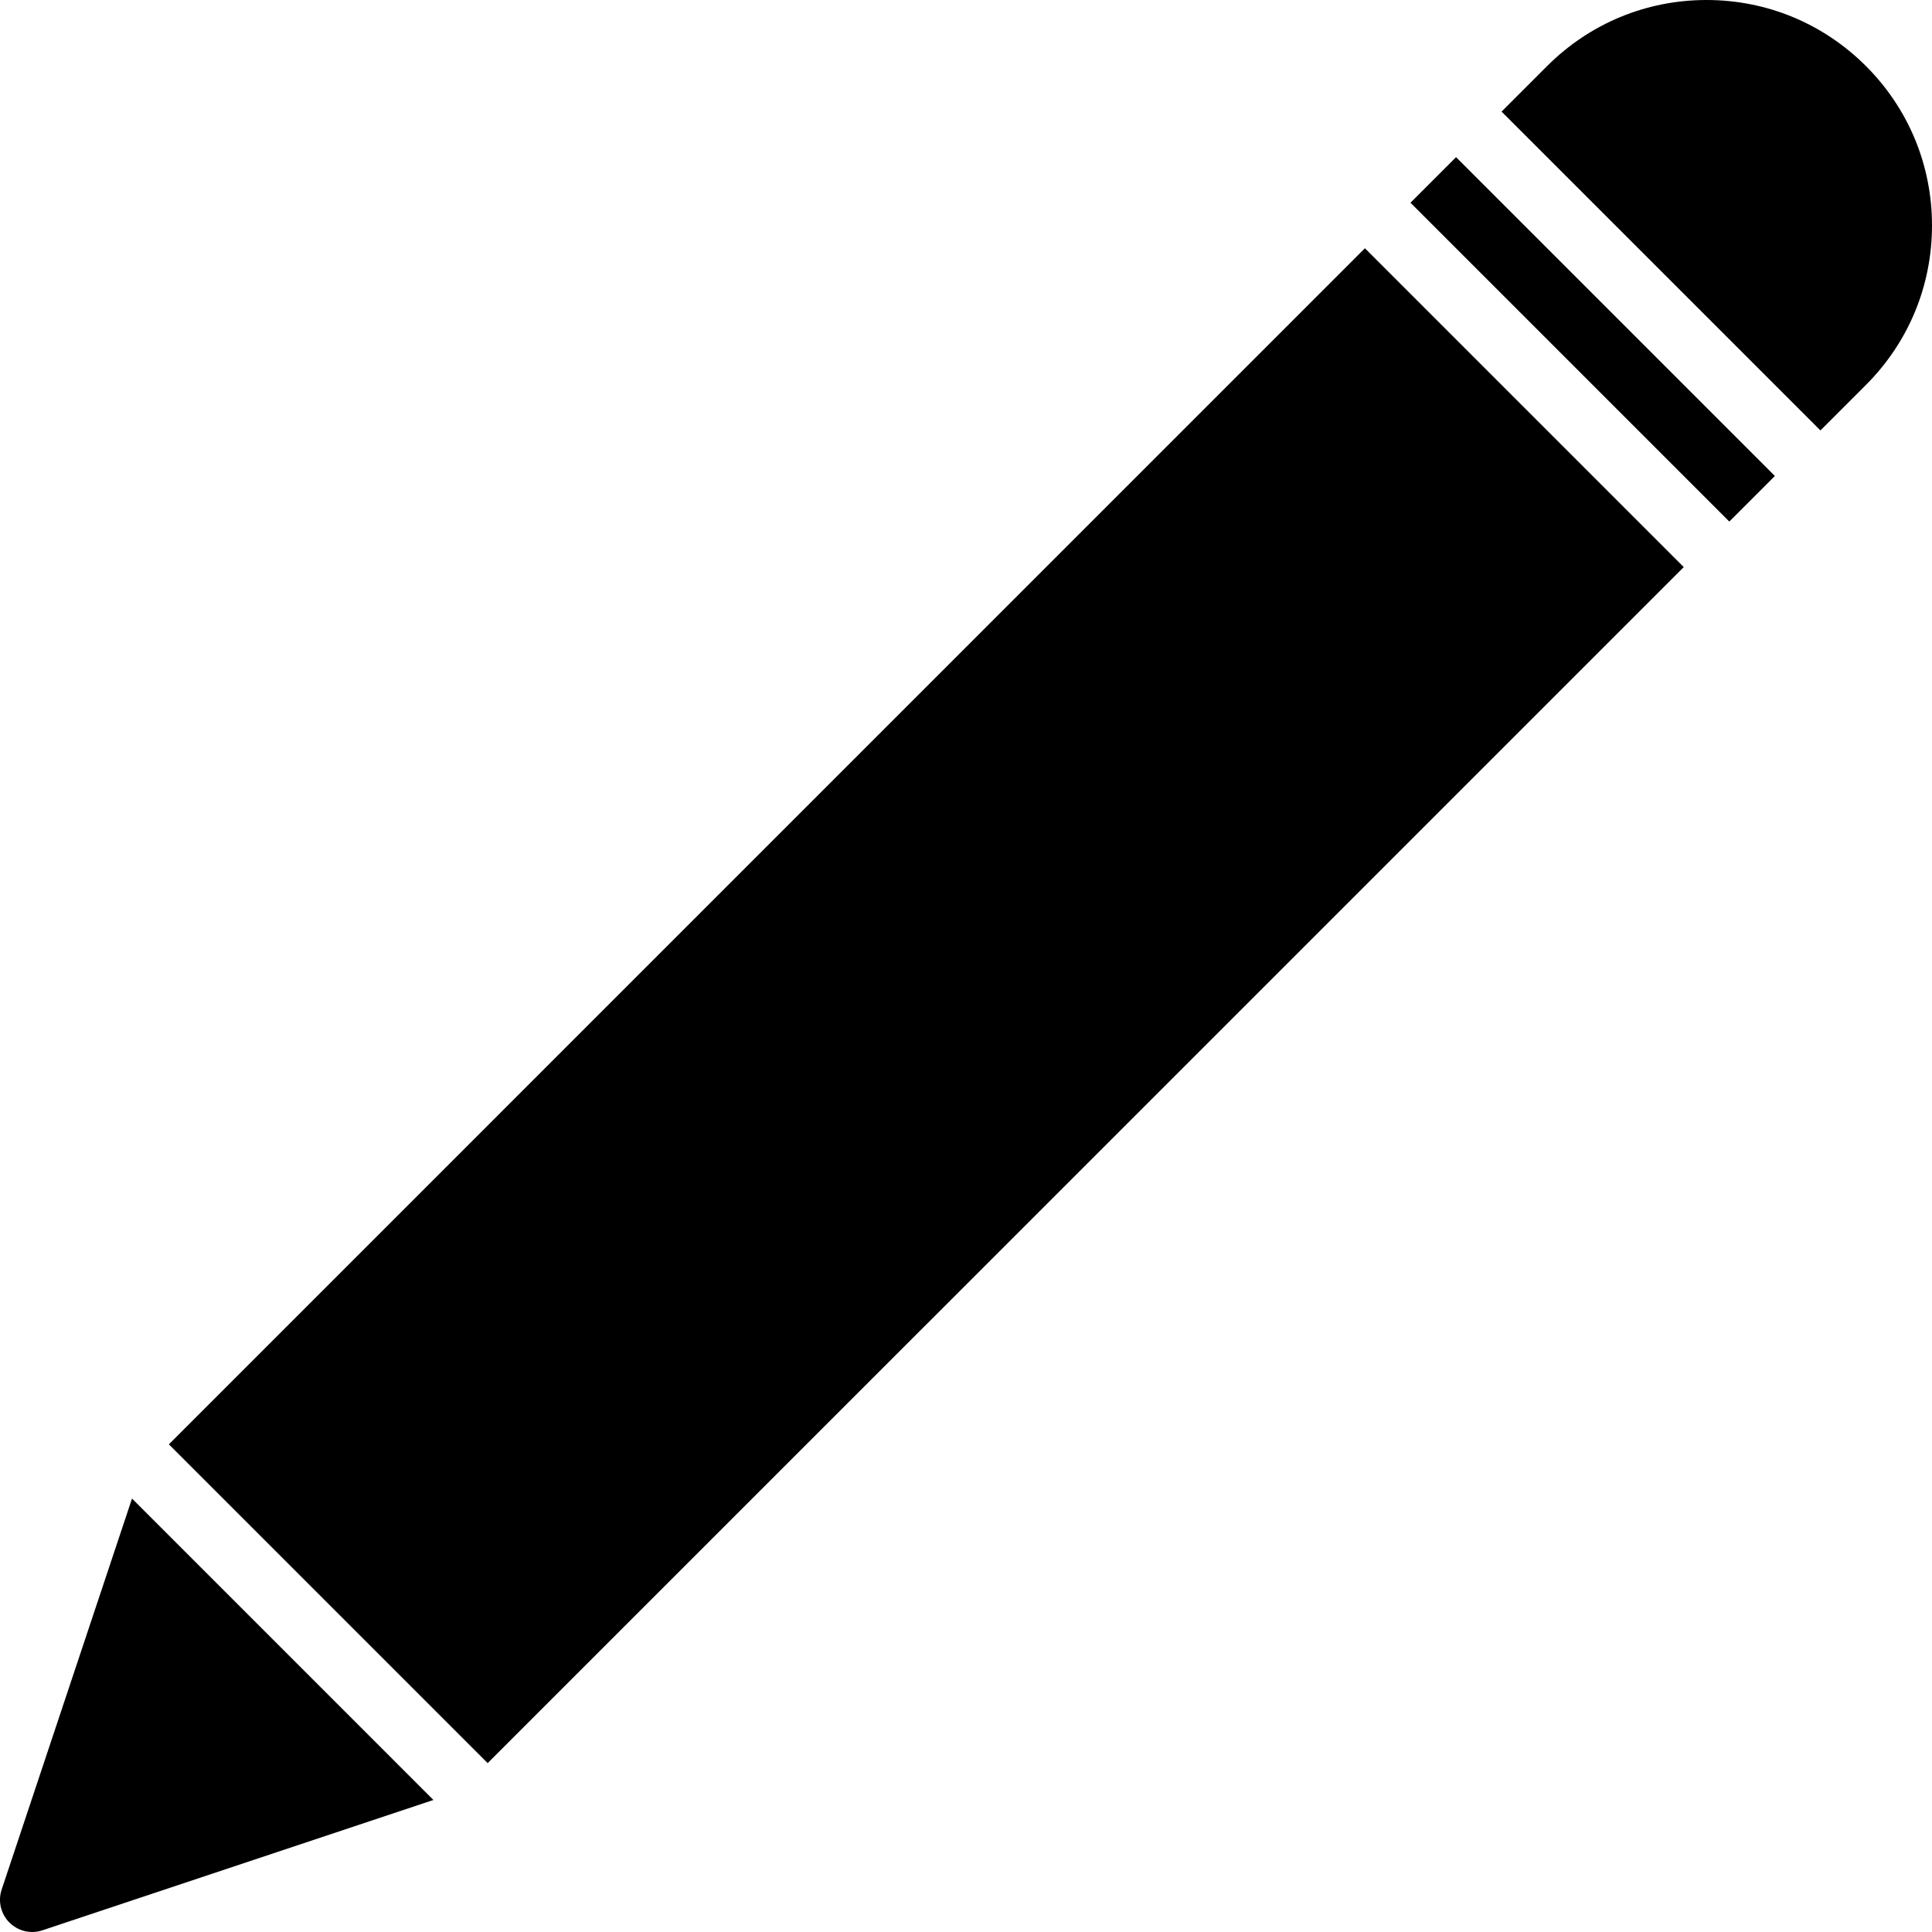
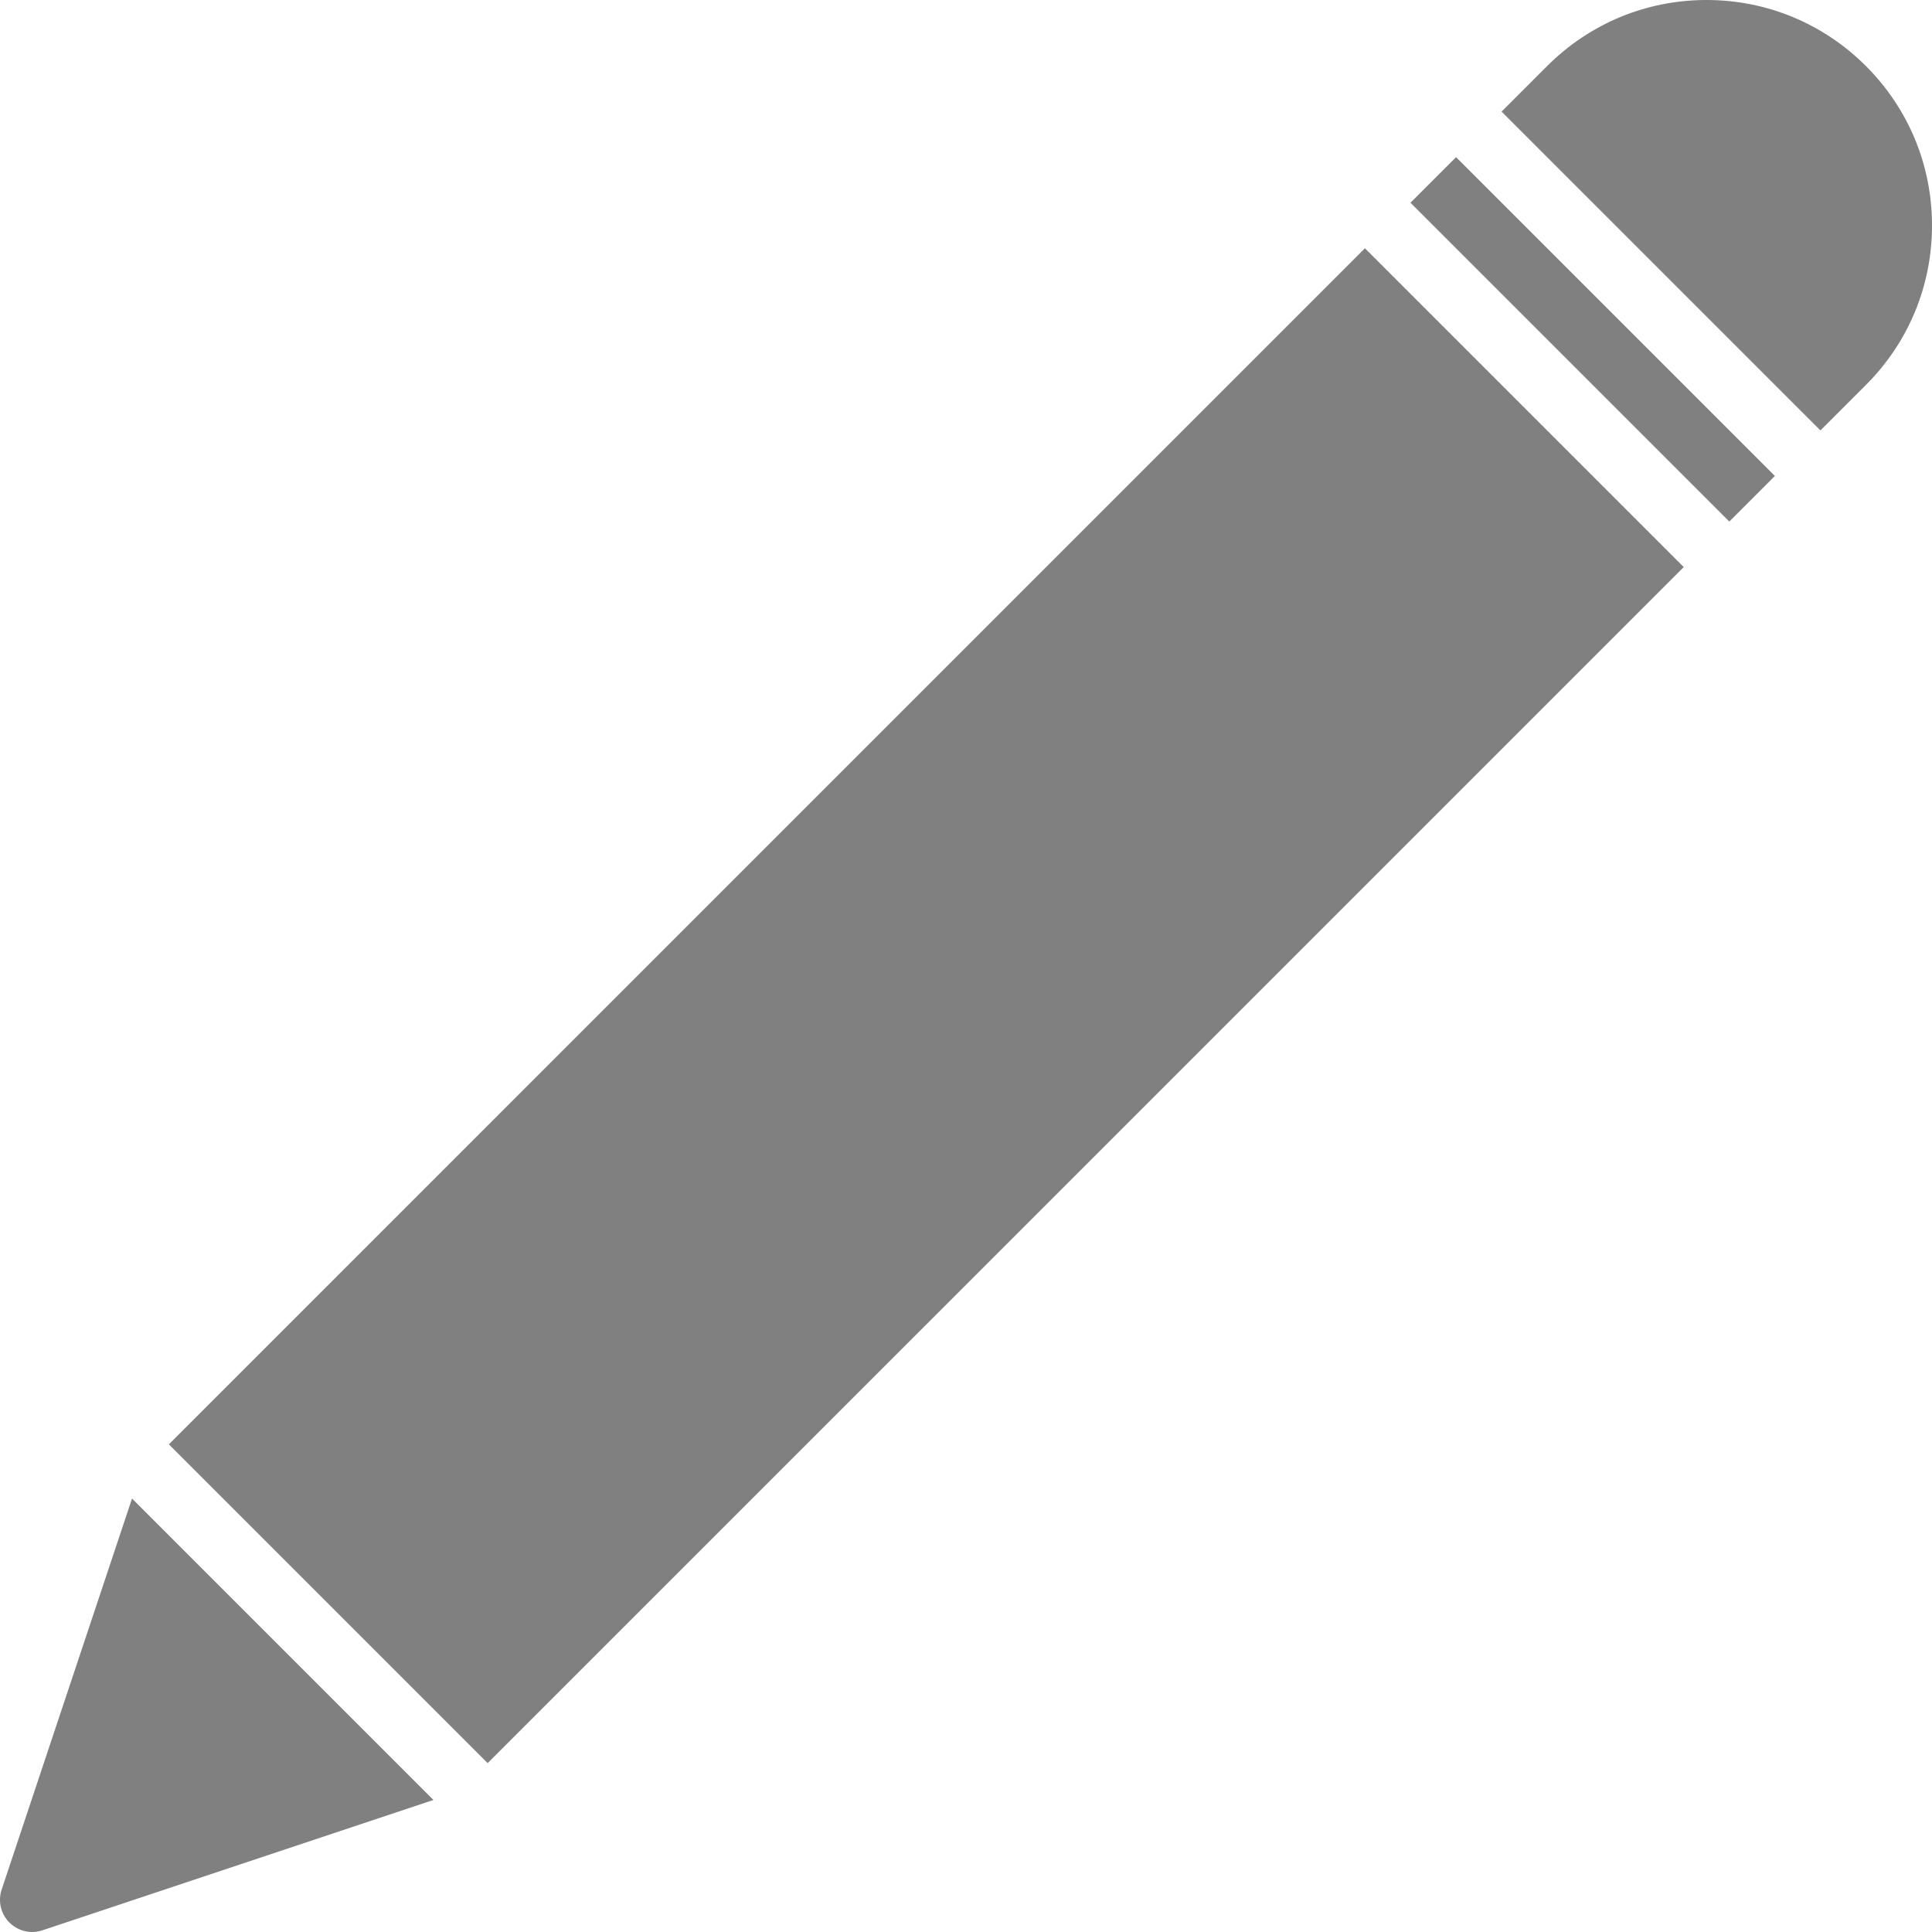
<svg xmlns="http://www.w3.org/2000/svg" version="1.1" id="Capa_1" x="0px" y="0px" viewBox="0 0 59.985 59.985" style="enable-background:new 0 0 59.985 59.985;" xml:space="preserve">
  <g>
-     <path d="M5.243,44.844L42.378,7.708l9.899,9.899L15.141,54.742L5.243,44.844z" />
-     <path d="M56.521,13.364l1.414-1.414c1.322-1.322,2.05-3.079,2.05-4.949s-0.728-3.627-2.05-4.949S54.855,0,52.985,0   s-3.627,0.729-4.95,2.051l-1.414,1.414L56.521,13.364z" />
-     <path d="M4.099,46.527L0.051,58.669c-0.12,0.359-0.026,0.756,0.242,1.023c0.19,0.19,0.446,0.293,0.707,0.293   c0.106,0,0.212-0.017,0.316-0.052l12.141-4.047L4.099,46.527z" />
-     <path d="M43.793,6.294l1.415-1.415l9.899,9.899l-1.415,1.415L43.793,6.294z" />
+     <path fill="gray" d="M5.243,44.844L42.378,7.708l9.899,9.899L15.141,54.742L5.243,44.844z" />
+     <path fill="gray" d="M56.521,13.364l1.414-1.414c1.322-1.322,2.05-3.079,2.05-4.949s-0.728-3.627-2.05-4.949S54.855,0,52.985,0   s-3.627,0.729-4.95,2.051l-1.414,1.414L56.521,13.364z" />
+     <path fill="gray" d="M4.099,46.527L0.051,58.669c-0.12,0.359-0.026,0.756,0.242,1.023c0.19,0.19,0.446,0.293,0.707,0.293   c0.106,0,0.212-0.017,0.316-0.052l12.141-4.047L4.099,46.527z" />
+     <path fill="gray" d="M43.793,6.294l1.415-1.415l9.899,9.899l-1.415,1.415L43.793,6.294z" />
  </g>
  <g>
</g>
  <g>
</g>
  <g>
</g>
  <g>
</g>
  <g>
</g>
  <g>
</g>
  <g>
</g>
  <g>
</g>
  <g>
</g>
  <g>
</g>
  <g>
</g>
  <g>
</g>
  <g>
</g>
  <g>
</g>
  <g>
</g>
</svg>
